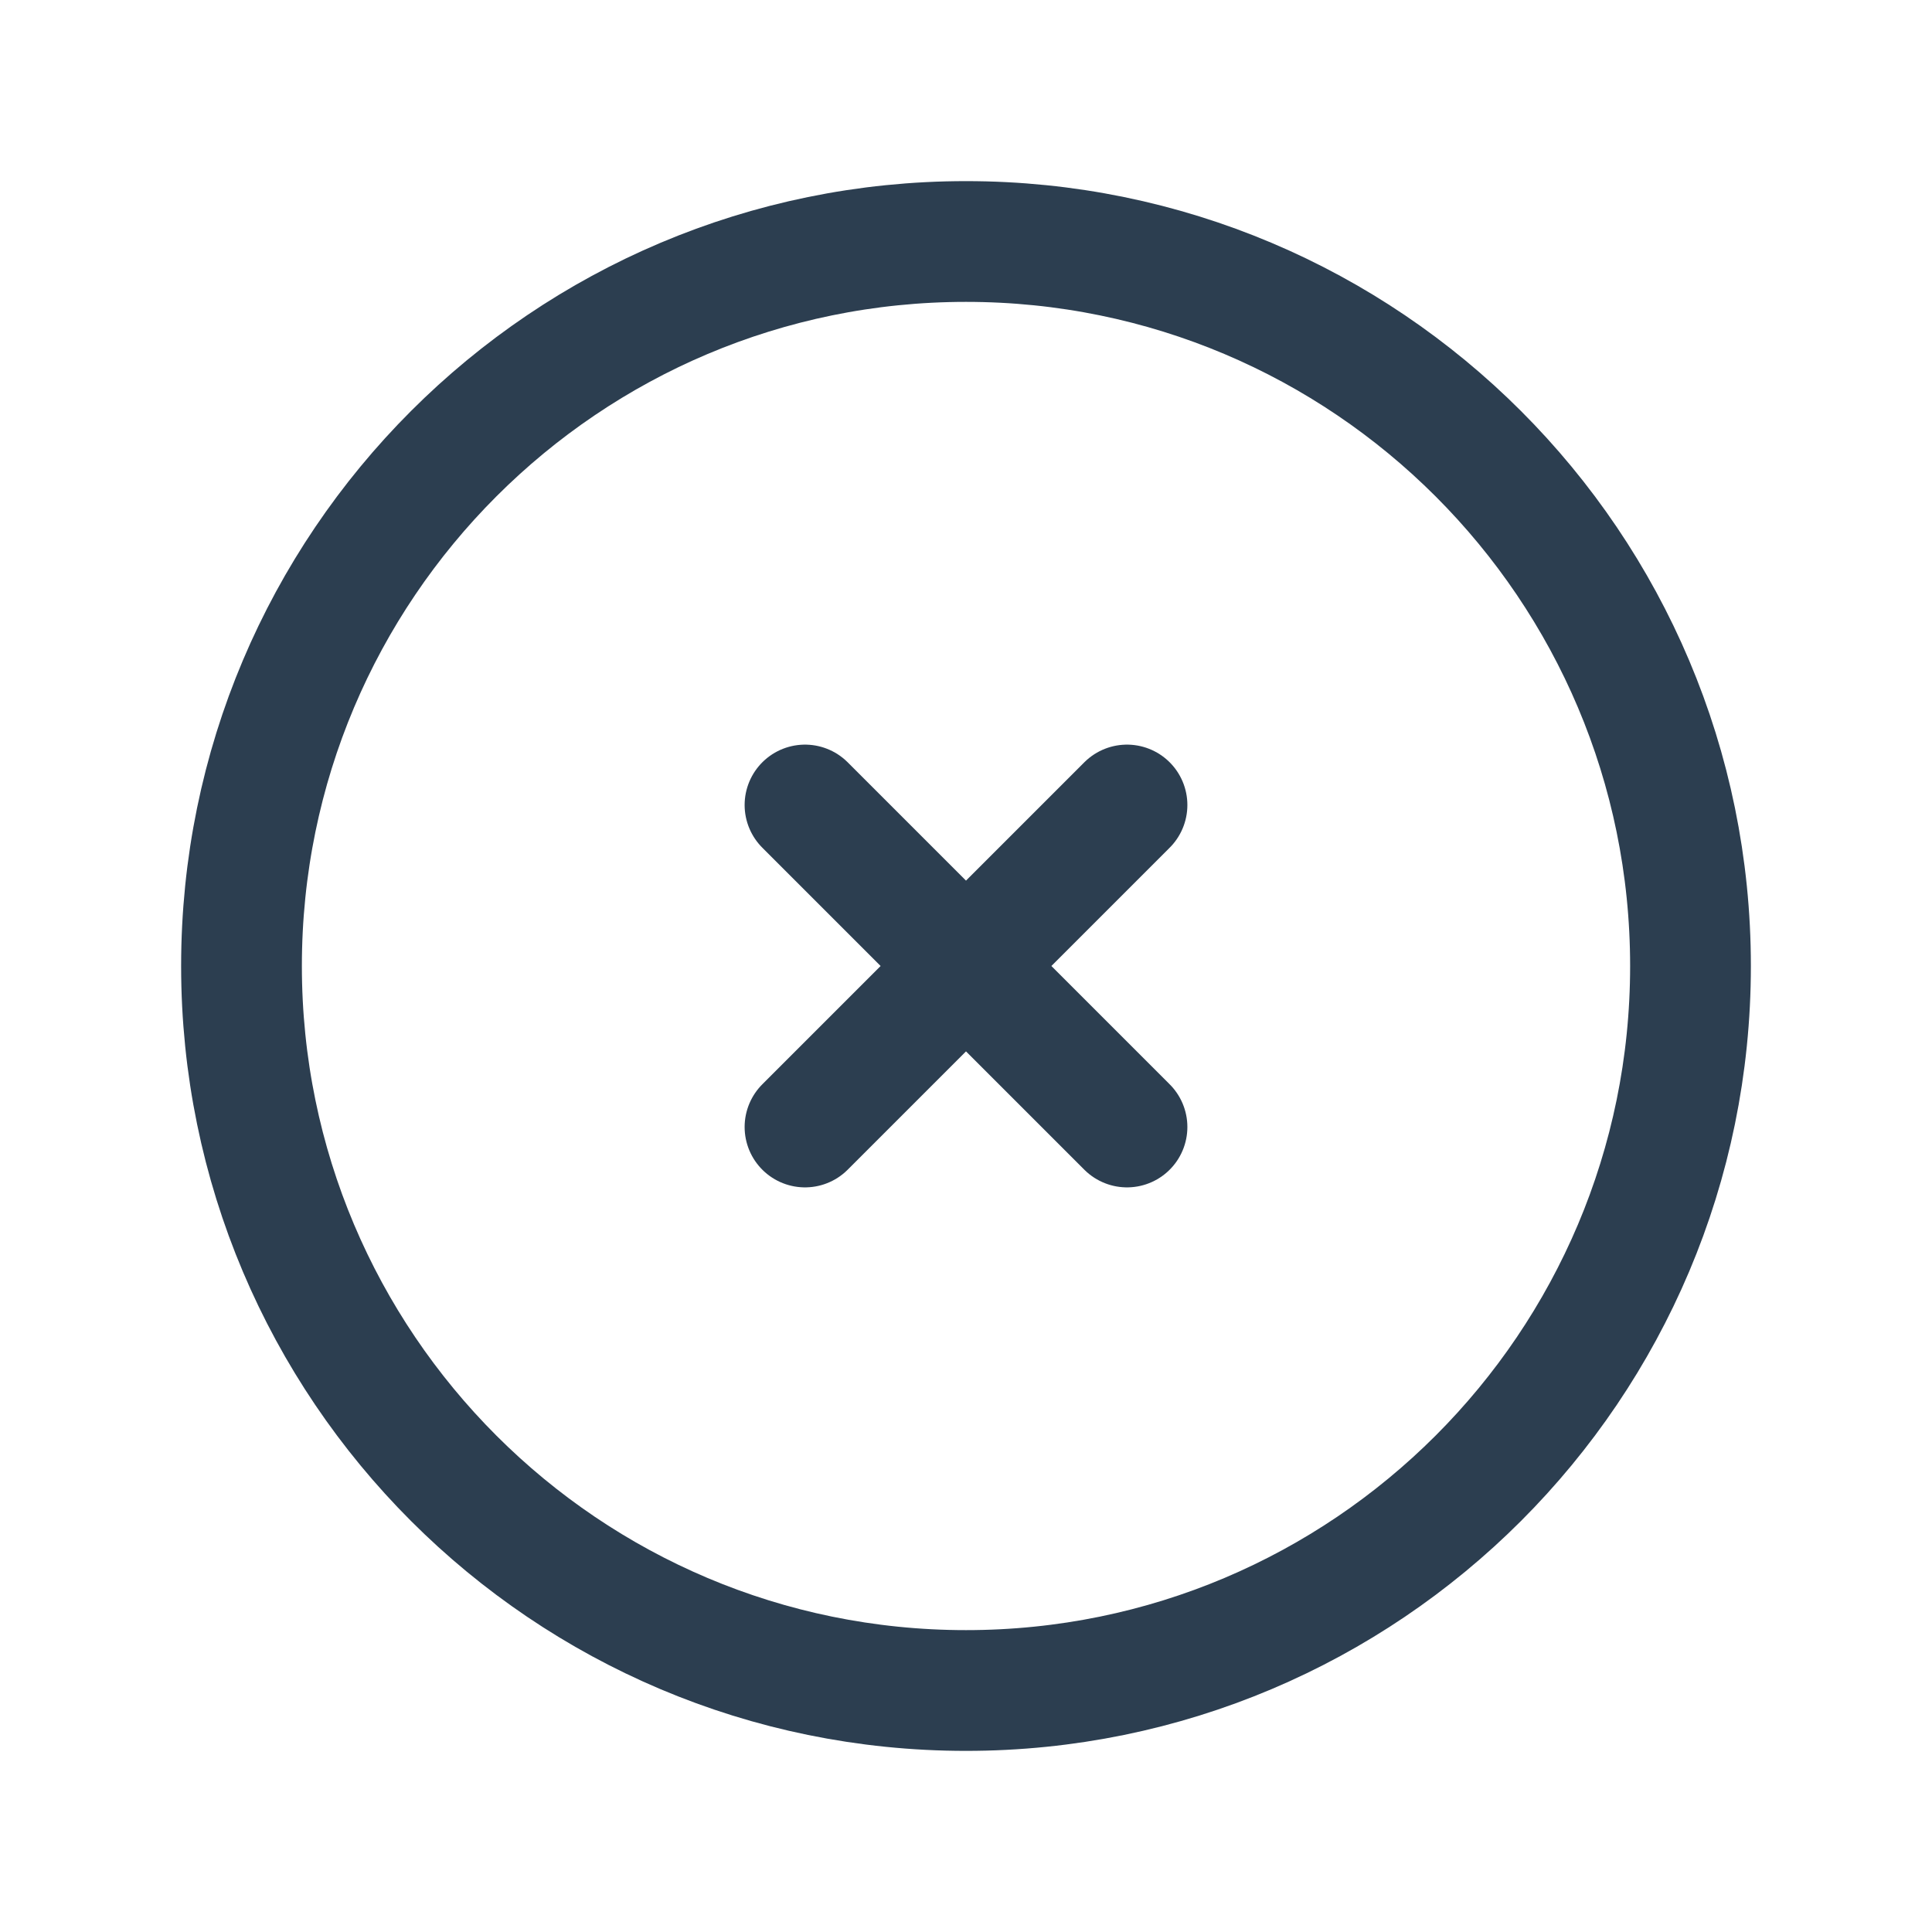
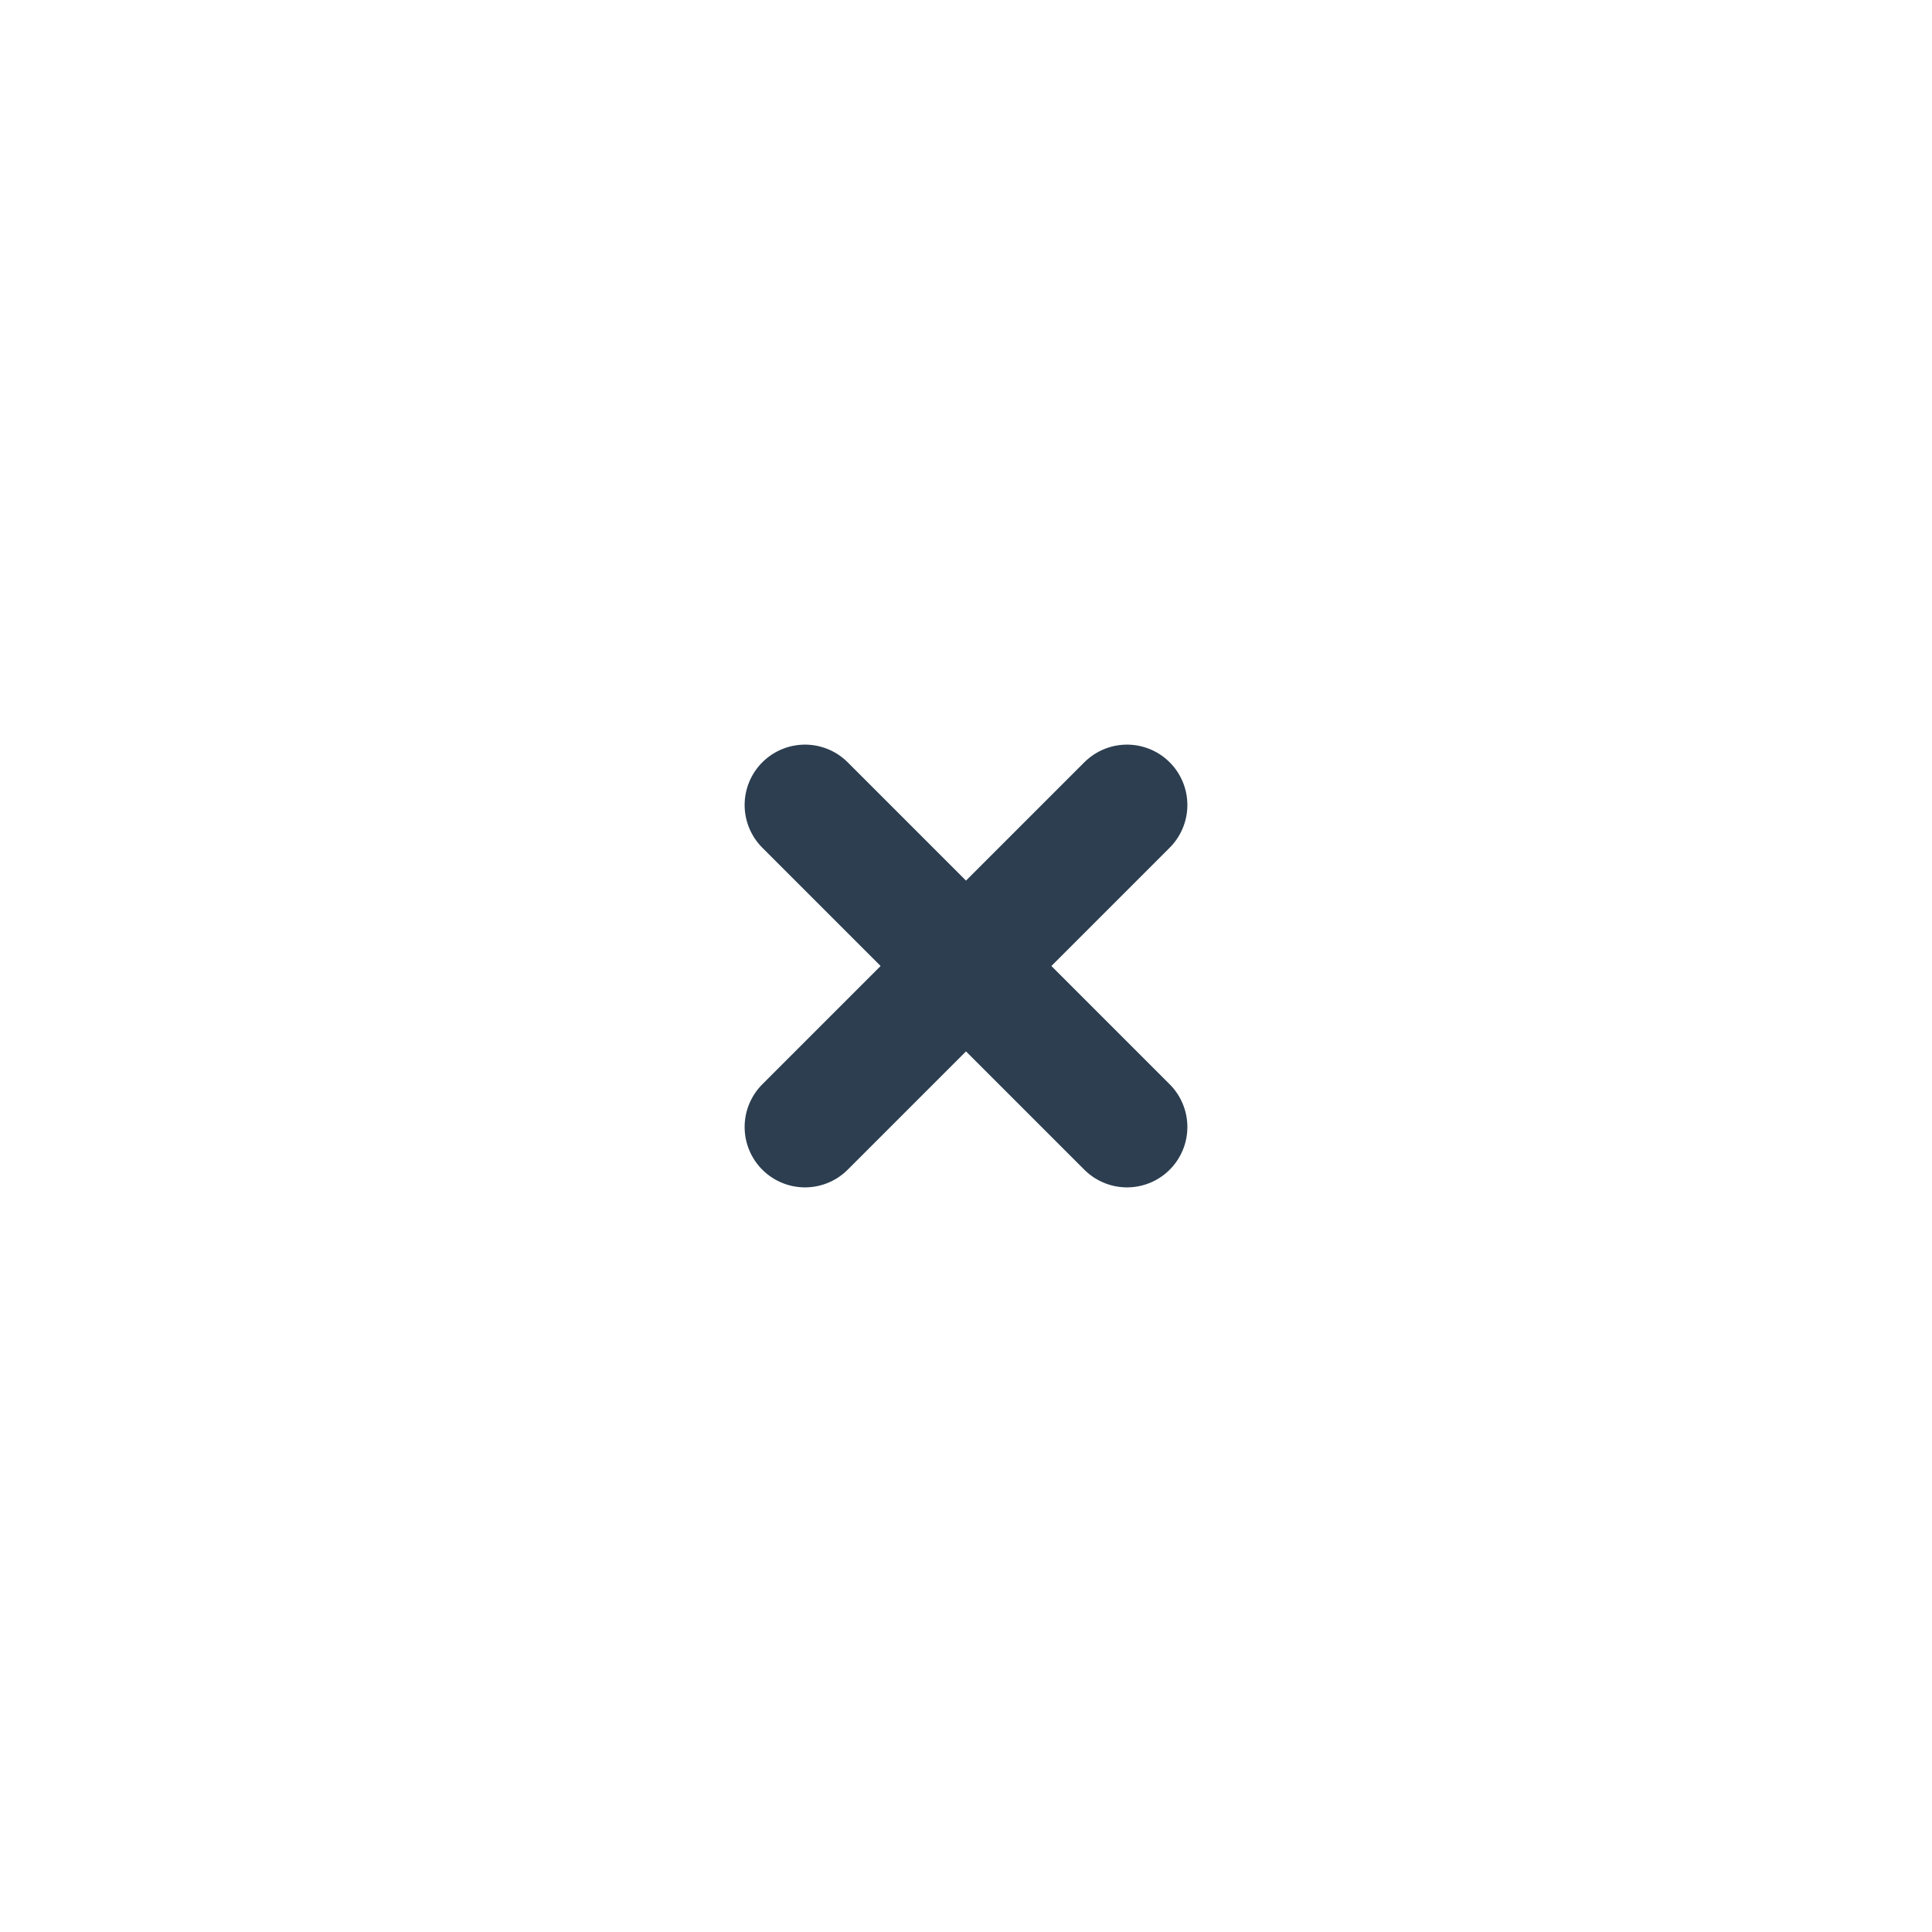
<svg xmlns="http://www.w3.org/2000/svg" class="icon icon-tabler icon-tabler-circle-x" width="44" height="44" viewBox="0 0 24 24" stroke-width="1.5" stroke="#2c3e50" fill="none" stroke-linecap="round" stroke-linejoin="round">
  <path stroke="none" d="M0 0h24v24H0z" fill="none" />
-   <circle cx="12" cy="12" r="9" />
  <path d="M10 10l4 4m0 -4l-4 4" />
</svg>
